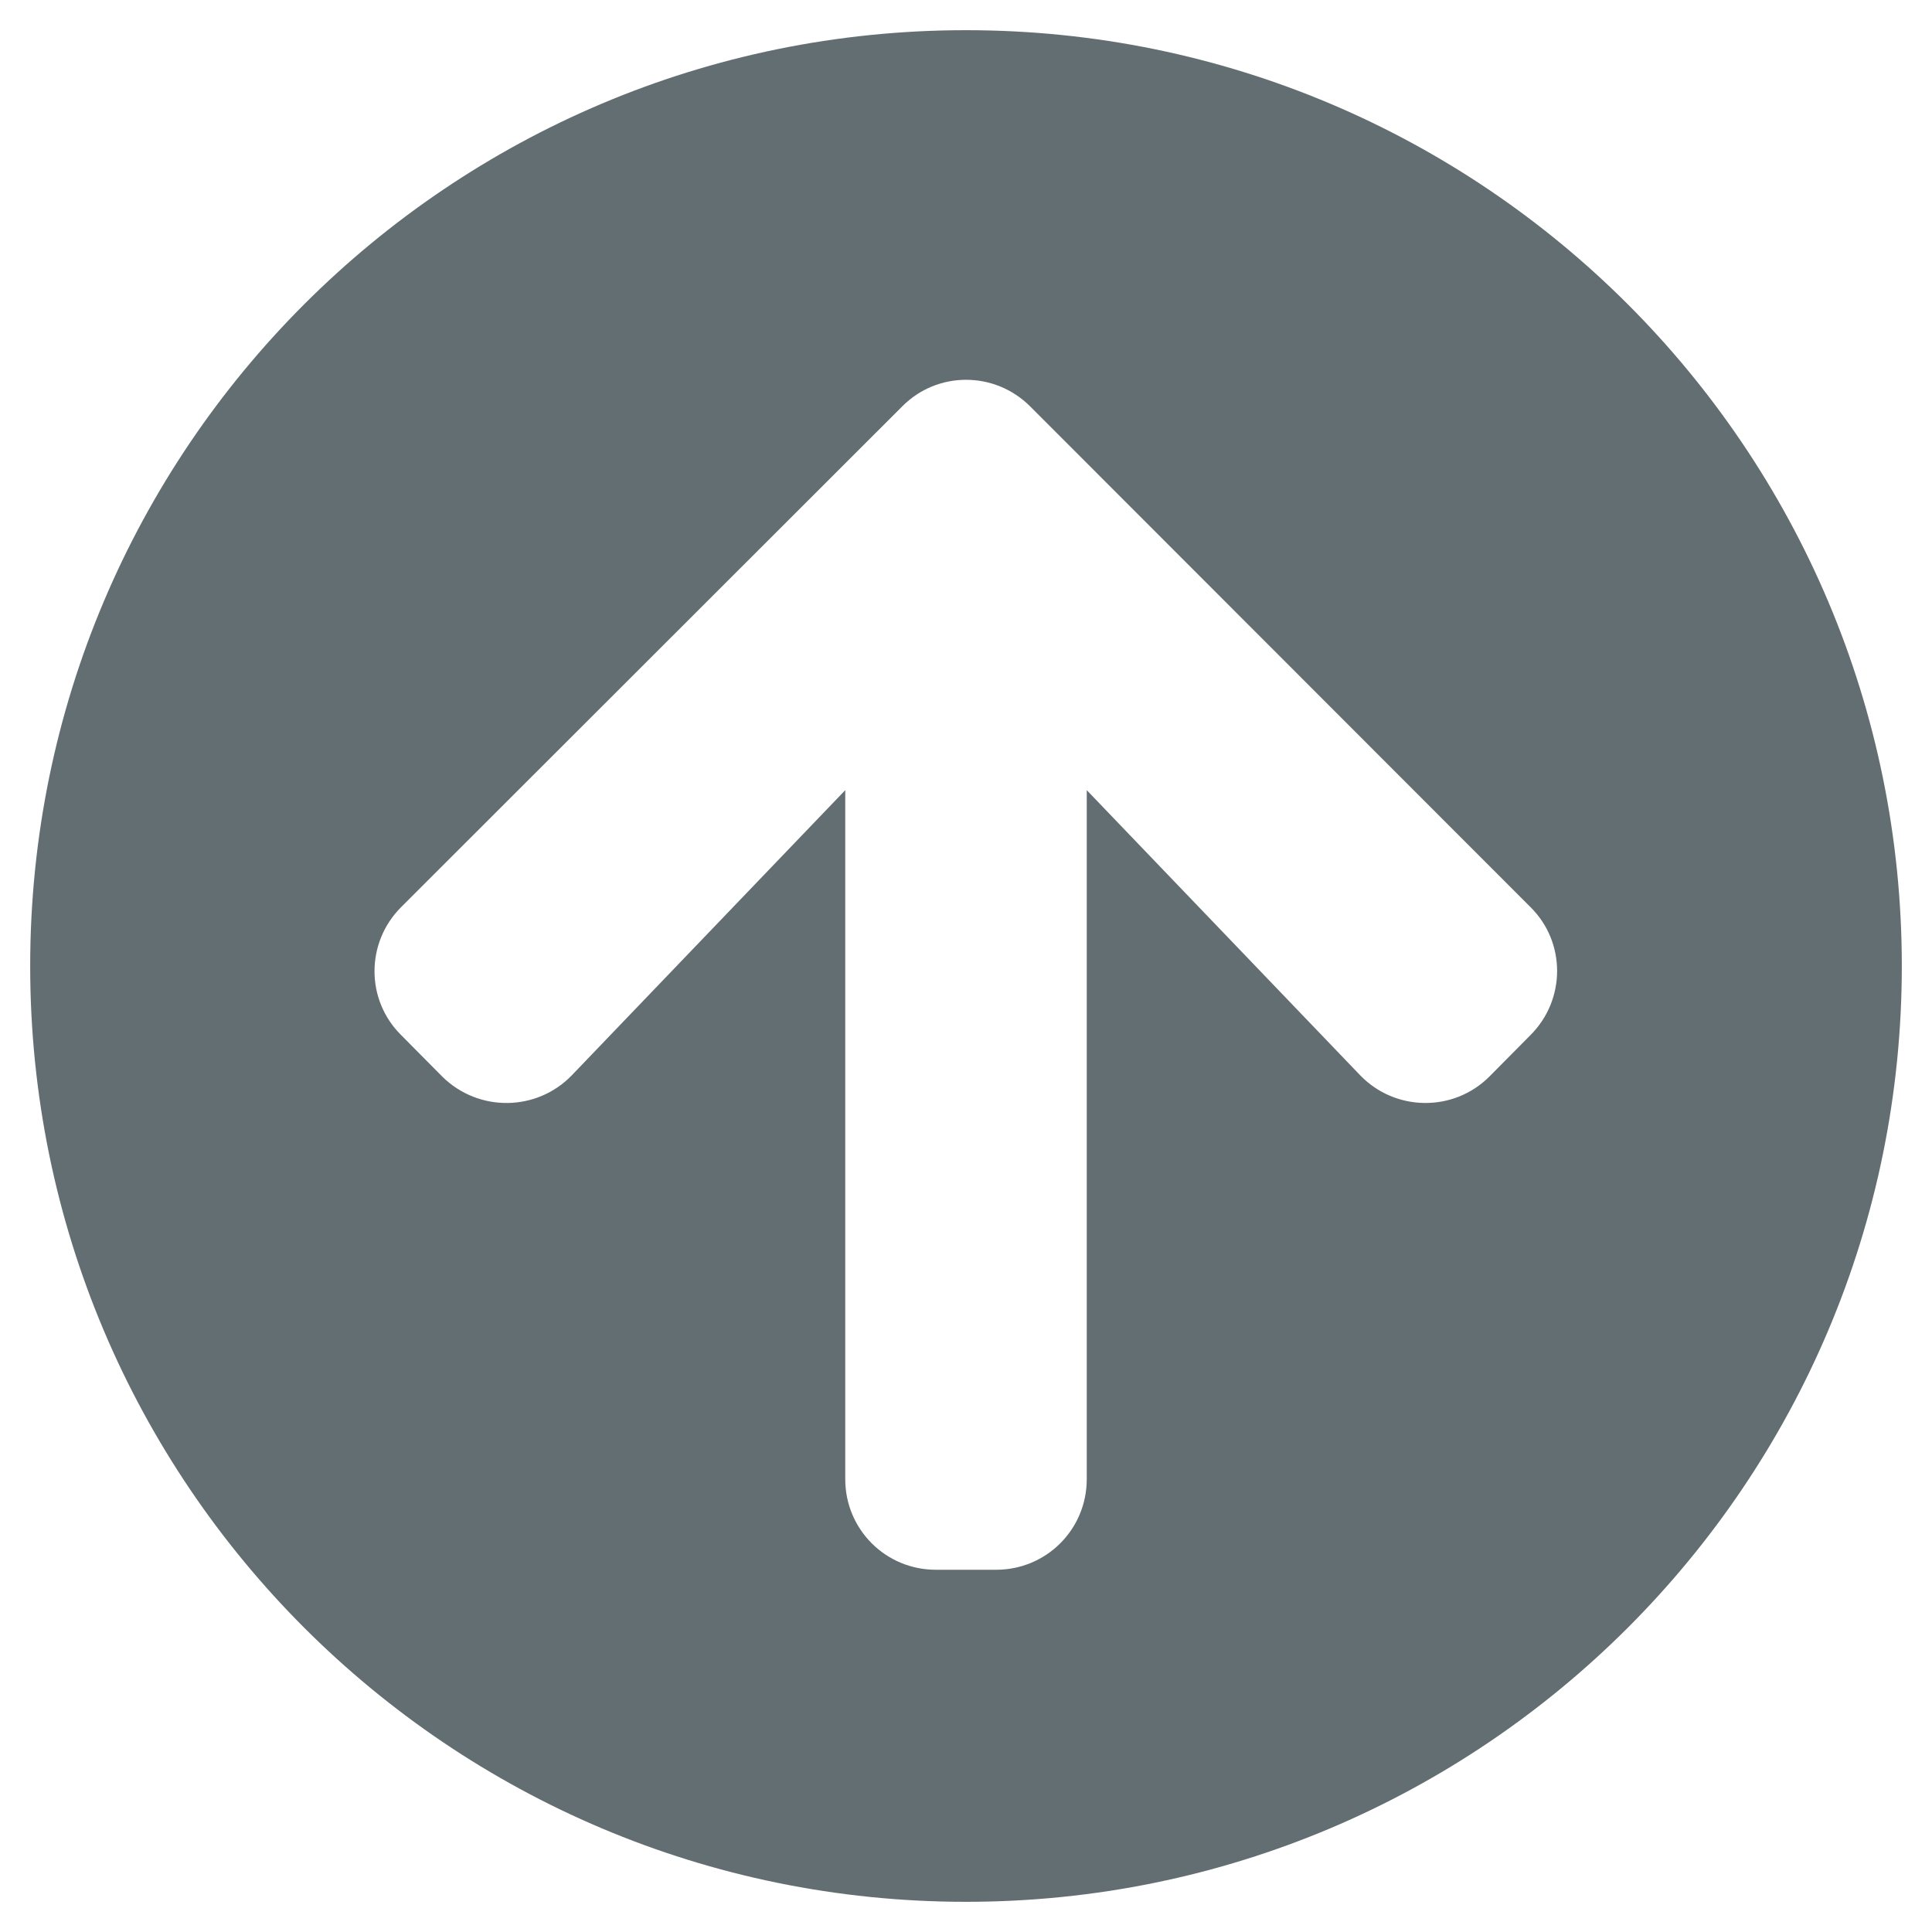
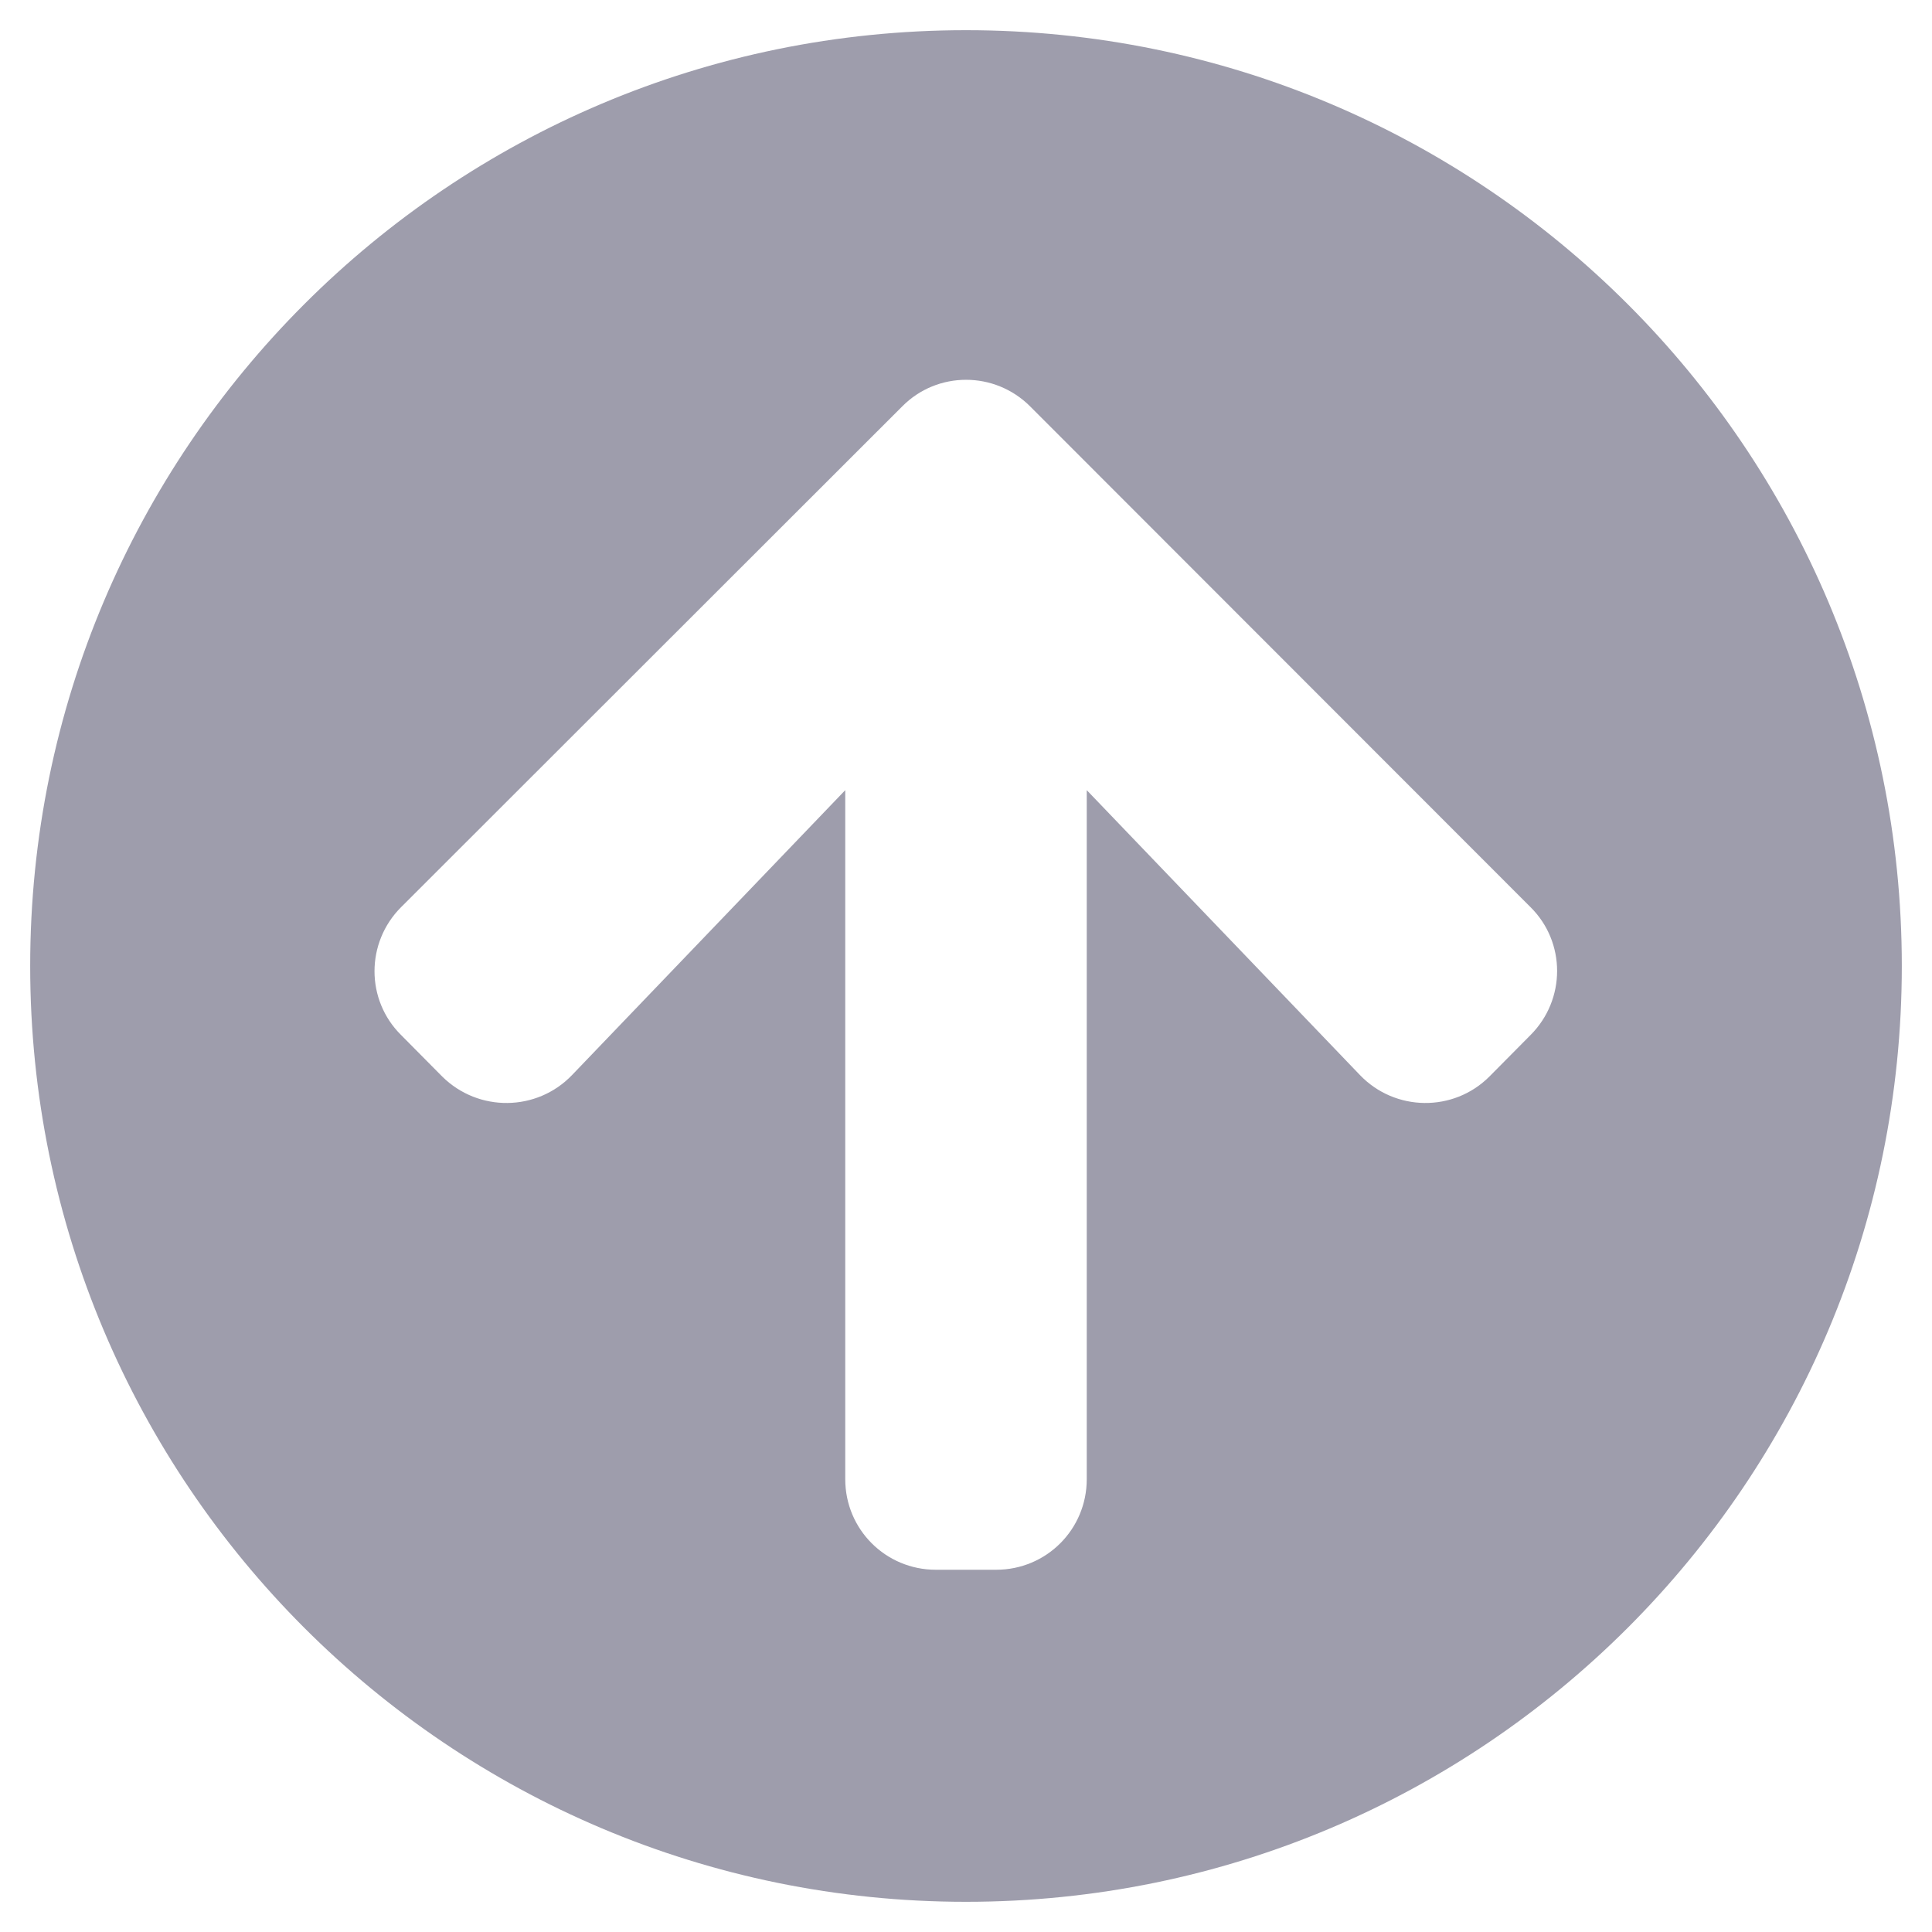
<svg xmlns="http://www.w3.org/2000/svg" aria-hidden="true" focusable="false" data-prefix="fas" data-icon="arrow-circle-up" class="svg-inline--fa fa-arrow-circle-up fa-w-16" role="img" viewBox="0 0 512 512">
-   <path fill="#636e72" d="M8 256C8 119 119 8 256 8s248 111 248 248-111 248-248 248S8 393 8 256zm143.6 28.9l72.4-75.5V392c0 13.3 10.7 24 24 24h16c13.3 0 24-10.7 24-24V209.4l72.4 75.5c9.3 9.7 24.8 9.9 34.3.4l10.9-11c9.4-9.4 9.4-24.6 0-33.9L273 107.7c-9.4-9.4-24.6-9.4-33.9 0L106.3 240.4c-9.4 9.4-9.4 24.6 0 33.9l10.9 11c9.6 9.5 25.1 9.3 34.4-.4z" />
+   <path fill="#9e9dac" d="M8 256C8 119 119 8 256 8s248 111 248 248-111 248-248 248S8 393 8 256zm143.6 28.9l72.4-75.5V392c0 13.3 10.7 24 24 24h16c13.3 0 24-10.7 24-24V209.4l72.4 75.5c9.3 9.7 24.8 9.9 34.3.4l10.9-11c9.4-9.4 9.4-24.6 0-33.9L273 107.7c-9.4-9.4-24.6-9.4-33.9 0L106.3 240.4c-9.4 9.4-9.4 24.6 0 33.9l10.9 11c9.6 9.5 25.1 9.3 34.4-.4z" />
</svg>
